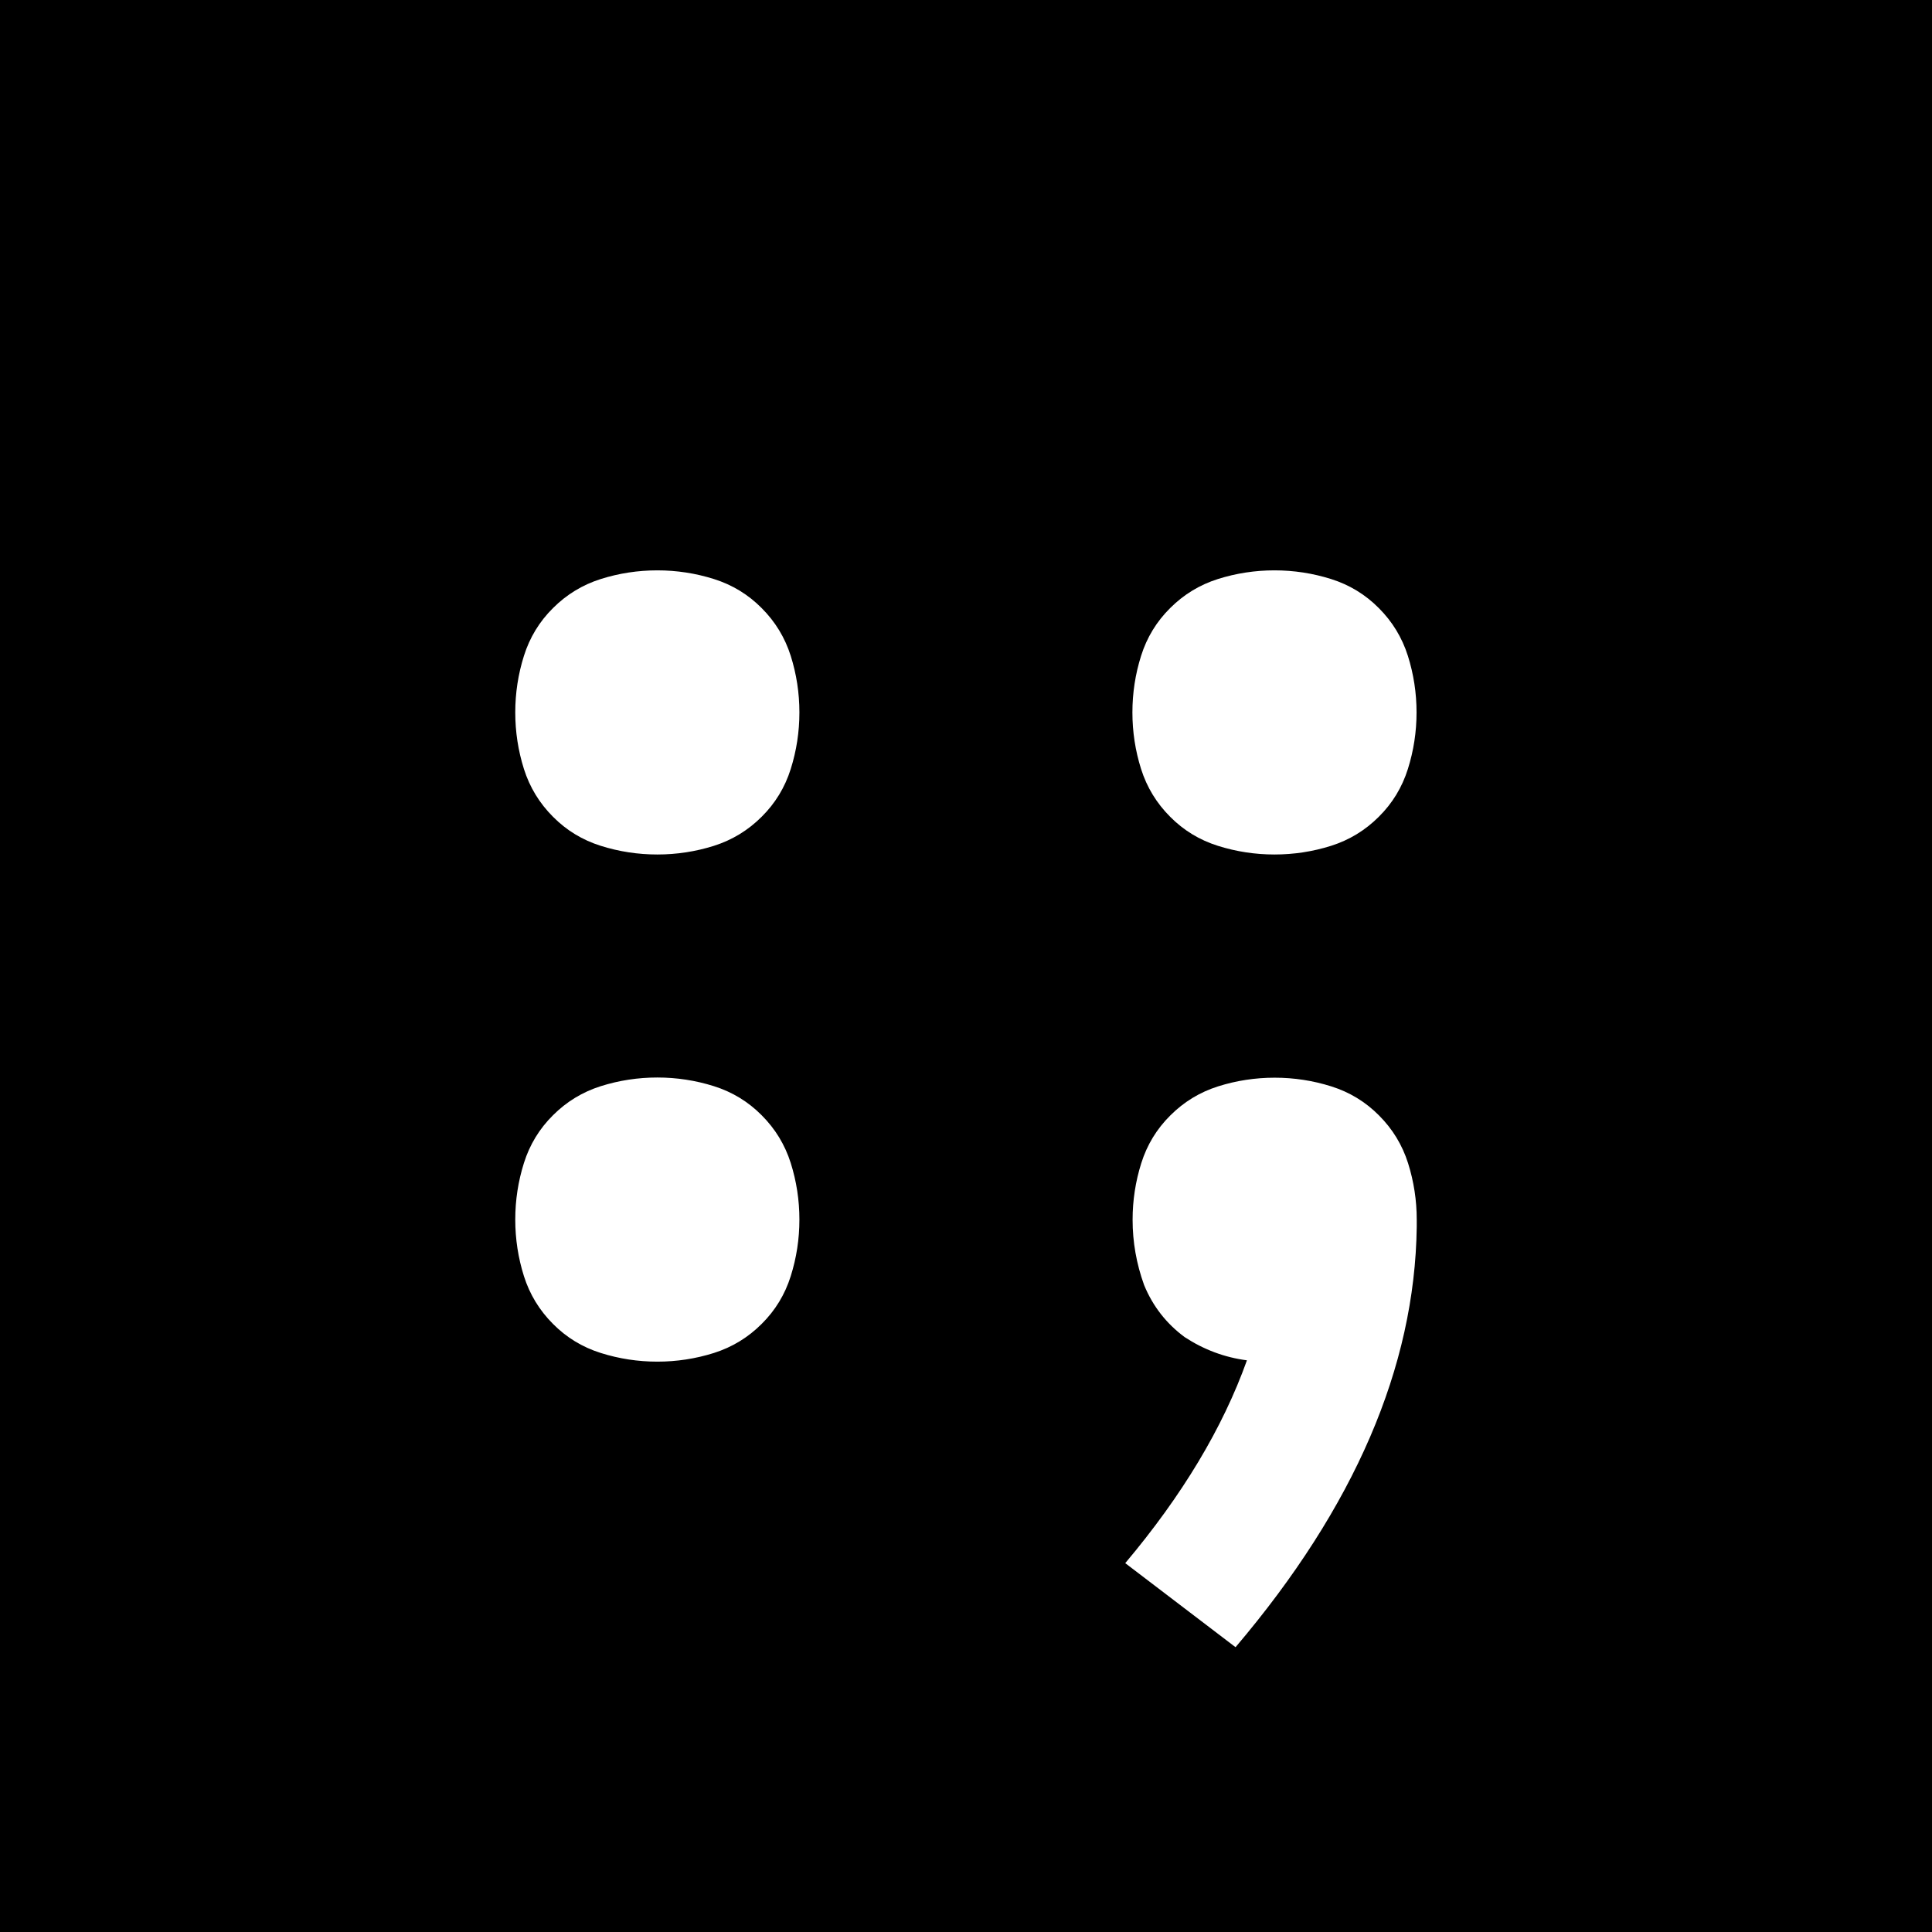
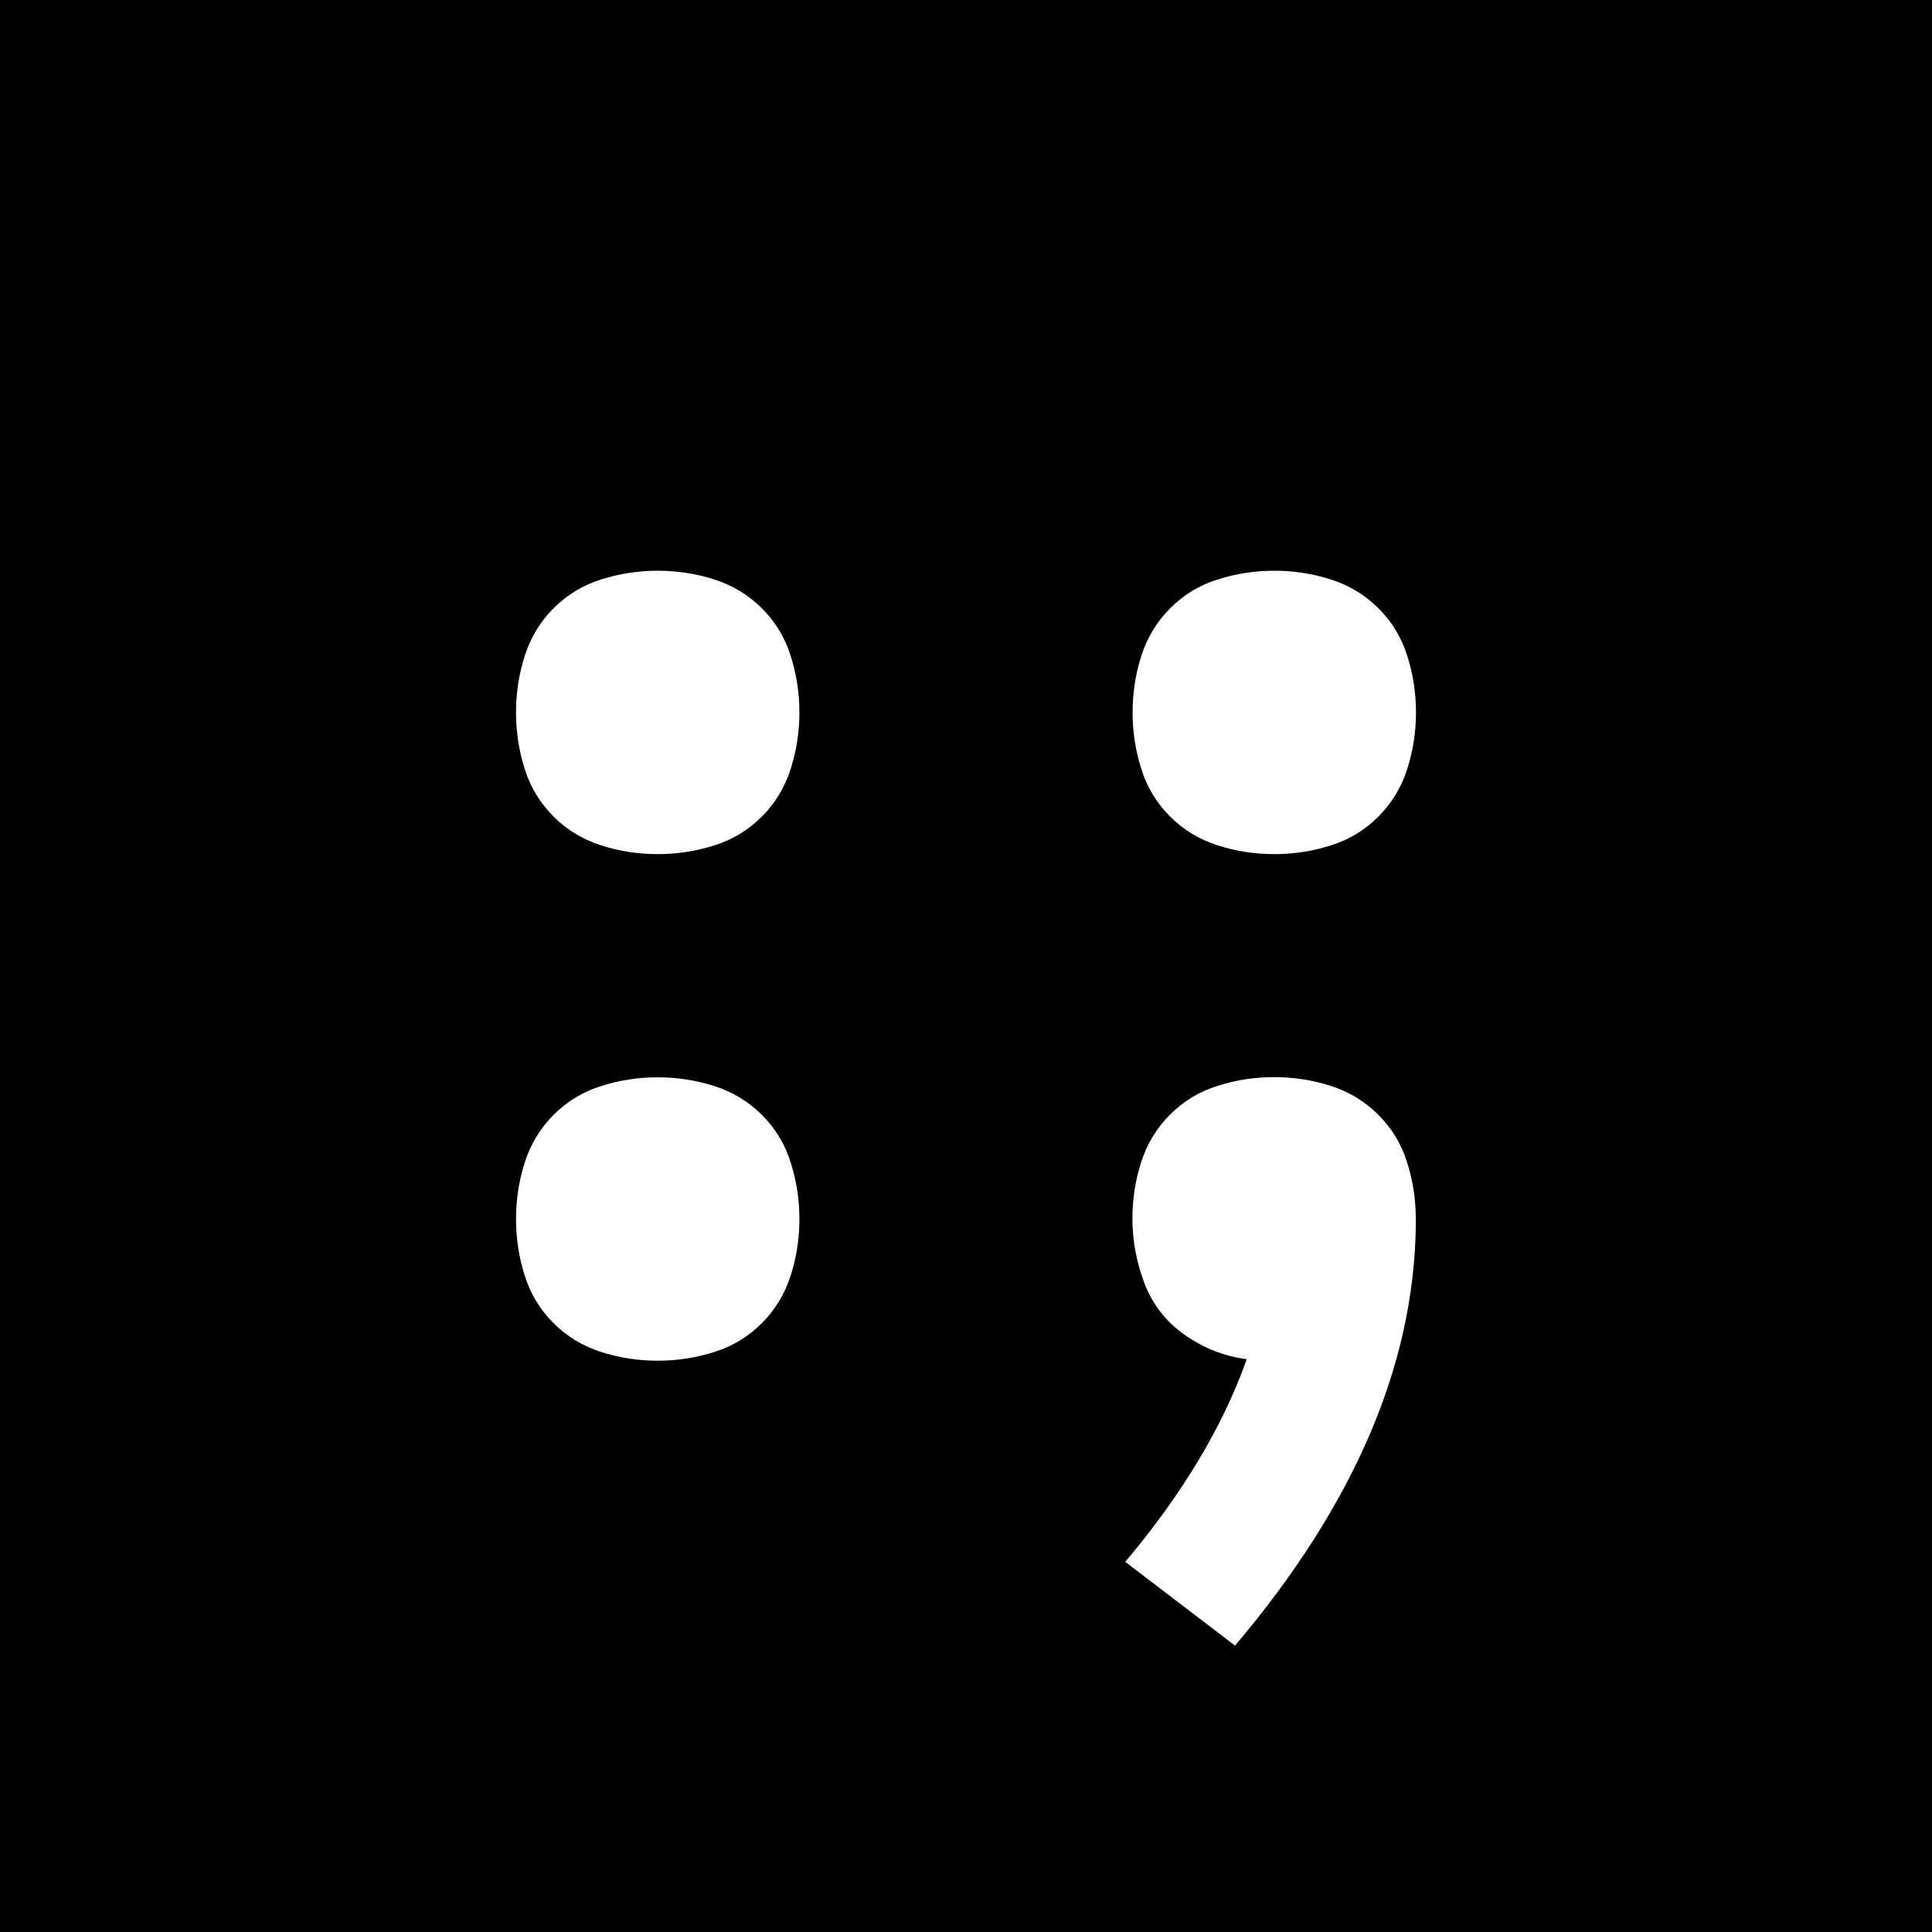
<svg xmlns="http://www.w3.org/2000/svg" height="1024" width="1024" viewBox="0 0 1024 1024">
-   <rect height="100%" width="100%" fill="#000" />
-   <path d="M348.4 721.7q-15.4 0-30-4.6t-25.3-15.4q-10.8-10.8-15.4-25.3-4.6-14.6-4.6-30t4.6-30q4.6-14.6 15.4-25.3 10.8-10.8 25.3-15.4 14.6-4.6 30-4.6t30 4.6q14.6 4.6 25.3 15.4 10.8 10.8 15.4 25.3 4.6 14.6 4.6 30t-4.6 30q-4.6 14.6-15.4 25.3-10.8 10.8-25.3 15.4-14.6 4.6-30 4.6zm0-268.8q-15.4 0-30-4.6t-25.3-15.4q-10.8-10.8-15.4-25.3-4.6-14.6-4.6-30t4.6-30q4.6-14.6 15.4-25.3 10.8-10.8 25.3-15.4 14.6-4.6 30-4.6t30 4.6q14.6 4.6 25.3 15.4 10.8 10.8 15.4 25.3 4.6 14.6 4.6 30t-4.6 30q-4.6 14.6-15.4 25.3-10.8 10.8-25.3 15.4-14.6 4.6-30 4.6zM654.8 873l-58.4-44.5q45.3-53.8 64.5-107.5-17.7-2.3-33-12.3-14.6-10.8-21.5-27.6-6.1-16.9-6.1-34.6 0-15.4 4.6-30t15.4-25.3q10.8-10.8 25.3-15.4 14.6-4.6 30-4.6t30 4.6q14.6 4.6 25.3 15.4 10.8 10.8 15.4 25.3 4.6 14.6 4.6 30v3.8q-1.5 111.4-96 222.7zm20.7-420.1q-15.4 0-30-4.6t-25.3-15.4q-10.8-10.8-15.4-25.3-4.6-14.6-4.6-30t4.6-30q4.6-14.6 15.4-25.3 10.8-10.8 25.3-15.4 14.6-4.6 30-4.6t30 4.6q14.6 4.6 25.3 15.4 10.8 10.8 15.4 25.3 4.6 14.6 4.6 30t-4.6 30q-4.6 14.6-15.4 25.3-10.8 10.8-25.3 15.4-14.6 4.6-30 4.6z" fill="#fff" />
+   <path d="m0 0h1024v1024h-1024z" />
+   <path fill="#fff" d="m348.6 721.2c-10.2 0-20.2-1.5-29.9-4.6s-18.2-8.2-25.3-15.3c-7.2-7.2-12.3-15.6-15.3-25.3-3.1-9.7-4.6-19.7-4.6-29.9s1.5-20.2 4.6-29.9 8.2-18.2 15.3-25.3c7.2-7.2 15.6-12.3 25.3-15.3 9.7-3.1 19.7-4.6 29.9-4.6s20.2 1.5 29.9 4.6 18.2 8.2 25.3 15.3c7.2 7.2 12.3 15.6 15.3 25.3 3.1 9.7 4.6 19.7 4.6 29.9s-1.5 20.2-4.6 29.9-8.2 18.2-15.3 25.3c-7.2 7.2-15.6 12.3-25.3 15.3-9.7 3.1-19.7 4.6-29.9 4.6zm0-268.5c-10.2 0-20.2-1.5-29.9-4.6s-18.2-8.2-25.3-15.3c-7.2-7.2-12.3-15.6-15.3-25.3-3.1-9.7-4.6-19.7-4.6-29.9s1.5-20.2 4.6-29.9 8.2-18.2 15.3-25.3c7.2-7.2 15.6-12.3 25.3-15.3 9.7-3.1 19.7-4.6 29.9-4.6s20.2 1.5 29.9 4.6 18.2 8.2 25.3 15.3c7.2 7.2 12.3 15.6 15.3 25.3 3.1 9.7 4.6 19.7 4.6 29.9s-1.5 20.2-4.6 29.9-8.2 18.2-15.3 25.3c-7.2 7.2-15.6 12.3-25.3 15.3-9.7 3.1-19.7 4.6-29.9 4.6zm306.1 419.6-58.3-44.5c30.2-35.8 51.7-71.6 64.4-107.4-11.8-1.5-22.6-5.8-32.6-12.7s-17.1-16-21.5-27.2c-4.3-11.3-6.5-22.8-6.5-34.5 0-10.2 1.5-20.2 4.6-29.9s8.2-18.2 15.3-25.3c7.2-7.2 15.6-12.3 25.3-15.3 9.7-3.1 19.7-4.6 29.9-4.6s20.2 1.5 29.9 4.6 18.2 8.2 25.3 15.3c7.2 7.2 12.3 15.6 15.3 25.3 3.1 9.7 4.6 19.7 4.6 29.9v3.8c-1 74.2-33 148.3-95.9 222.5zm20.7-419.6c-10.2 0-20.2-1.5-29.9-4.6s-18.2-8.2-25.3-15.3c-7.2-7.2-12.3-15.6-15.3-25.3-3.1-9.7-4.6-19.7-4.6-29.9s1.5-20.2 4.6-29.9 8.2-18.2 15.3-25.3c7.2-7.2 15.6-12.3 25.3-15.3 9.7-3.1 19.7-4.6 29.9-4.6s20.2 1.5 29.9 4.6 18.2 8.2 25.3 15.3c7.2 7.2 12.3 15.6 15.3 25.3 3.1 9.7 4.6 19.7 4.6 29.9s-1.5 20.2-4.6 29.9-8.2 18.2-15.3 25.3c-7.2 7.2-15.6 12.3-25.3 15.3-9.7 3.1-19.7 4.6-29.9 4.6z" />
</svg>
